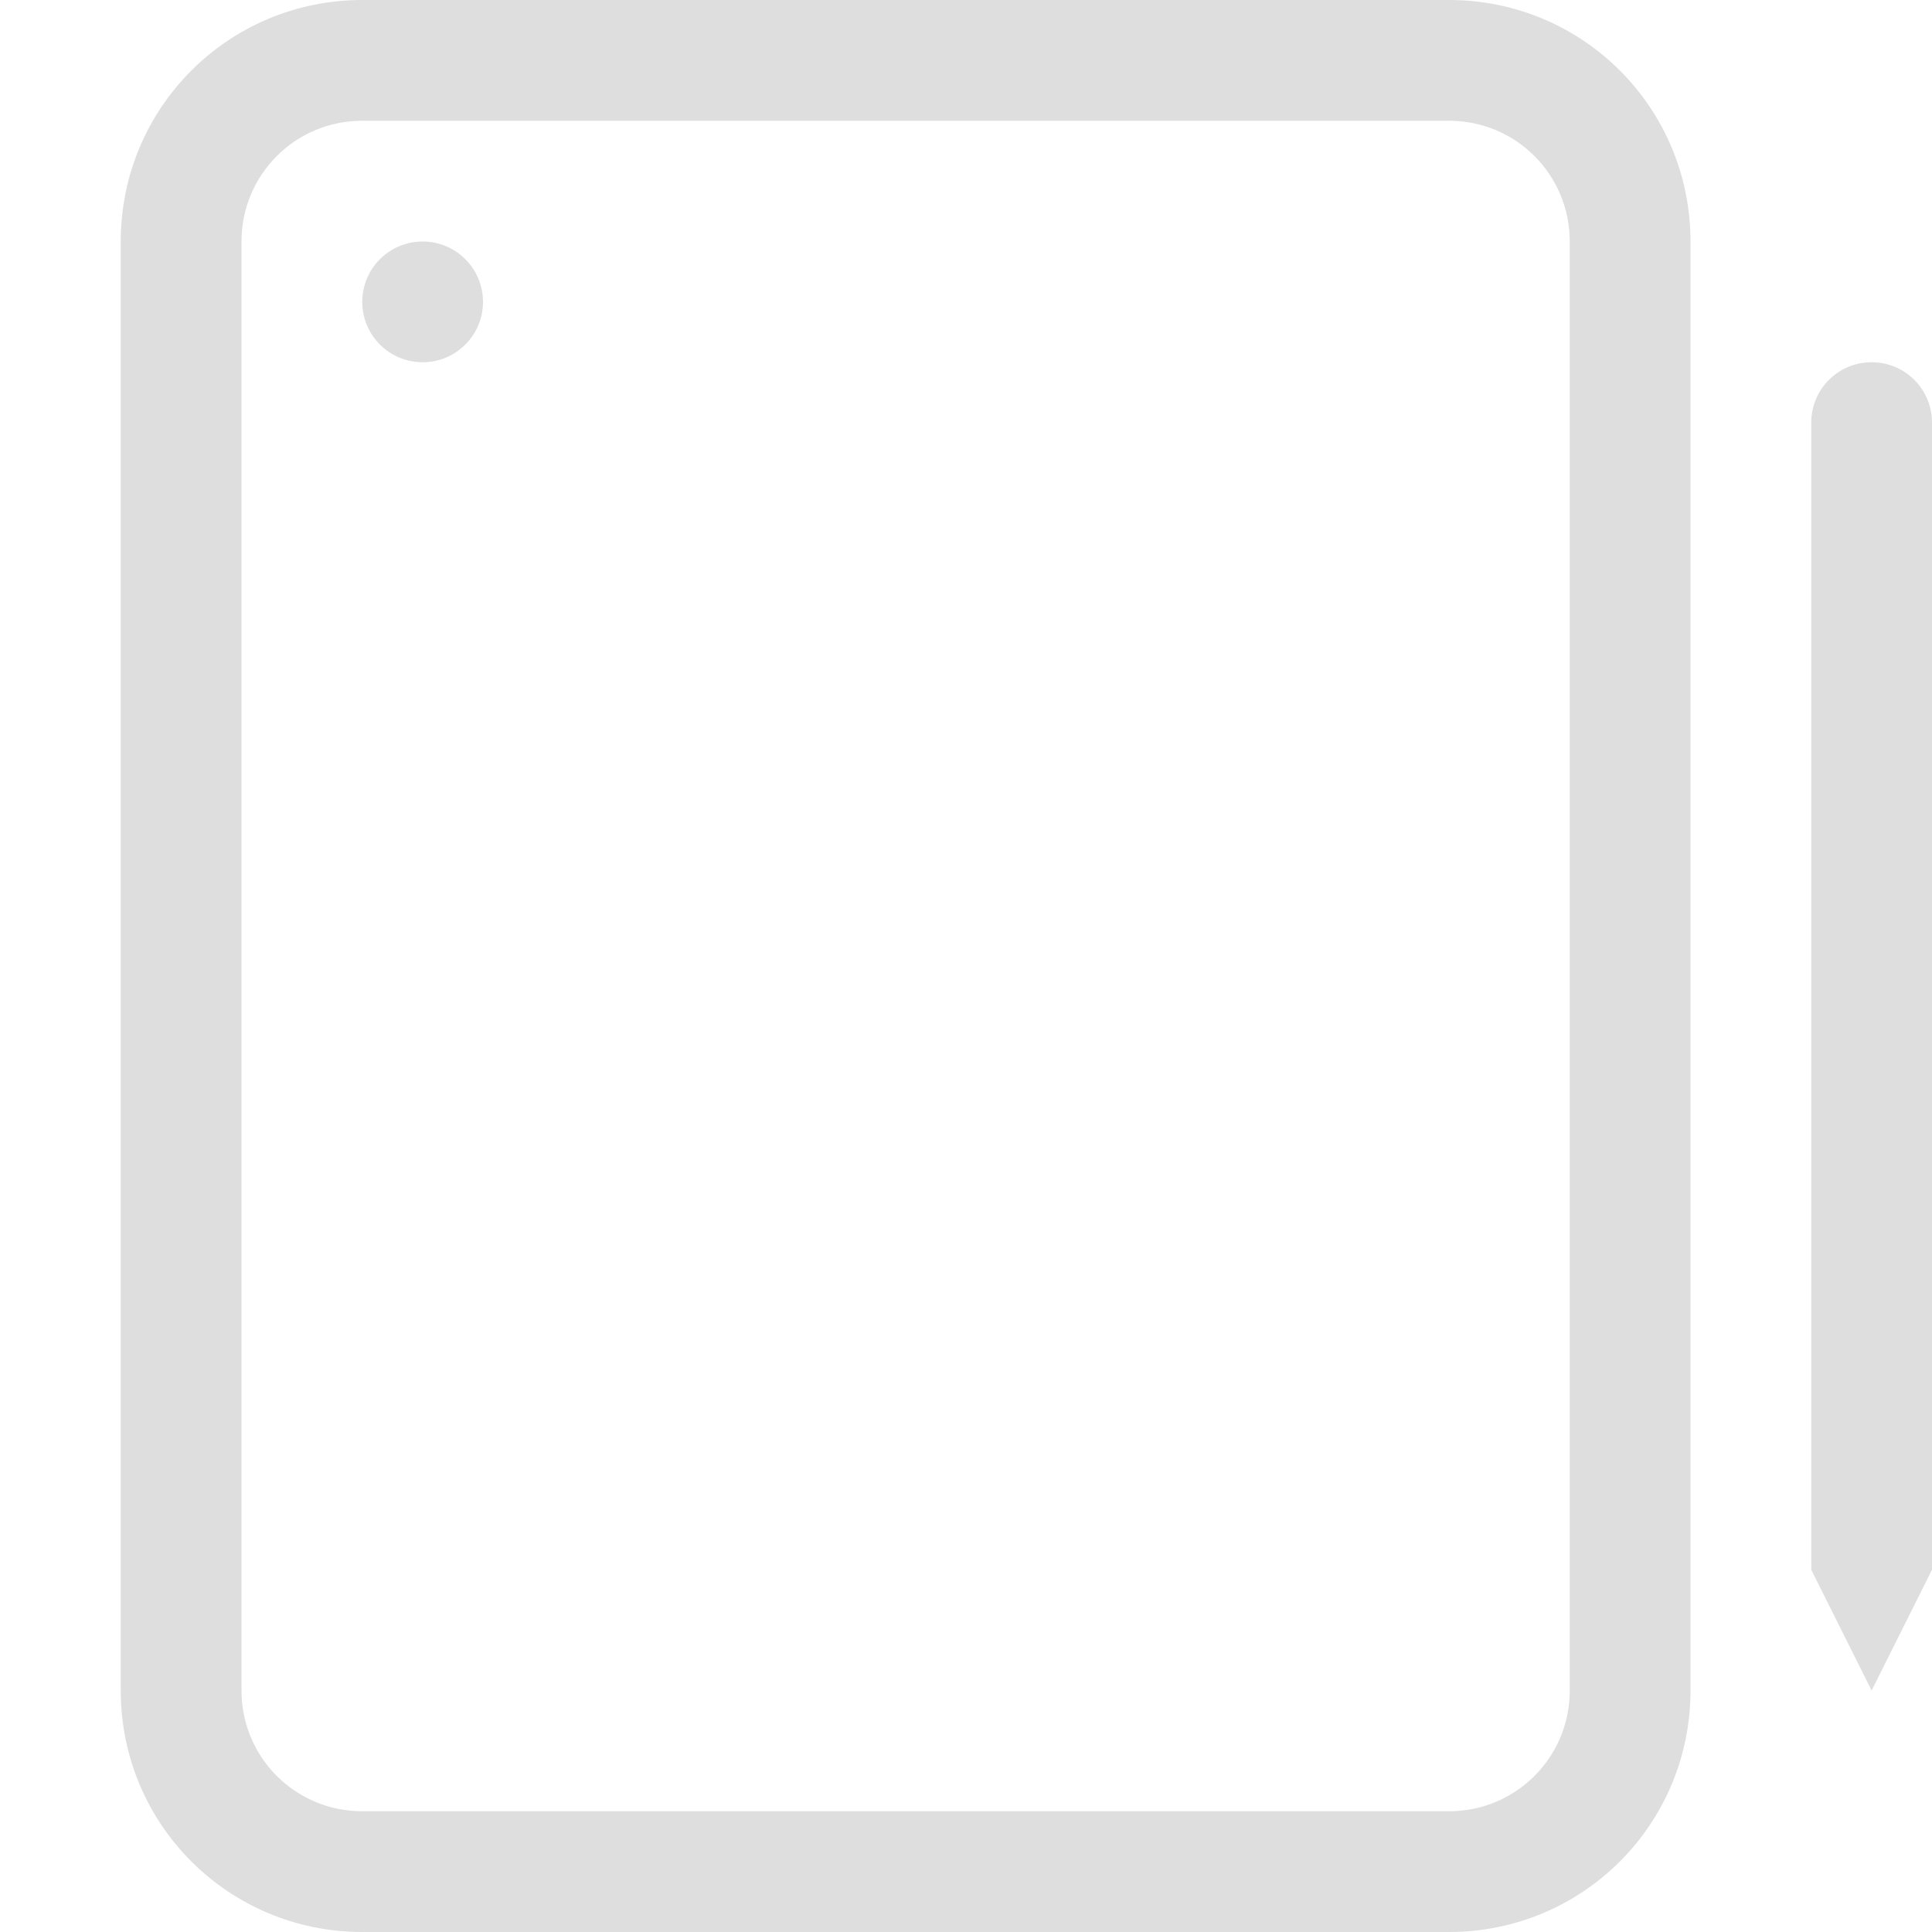
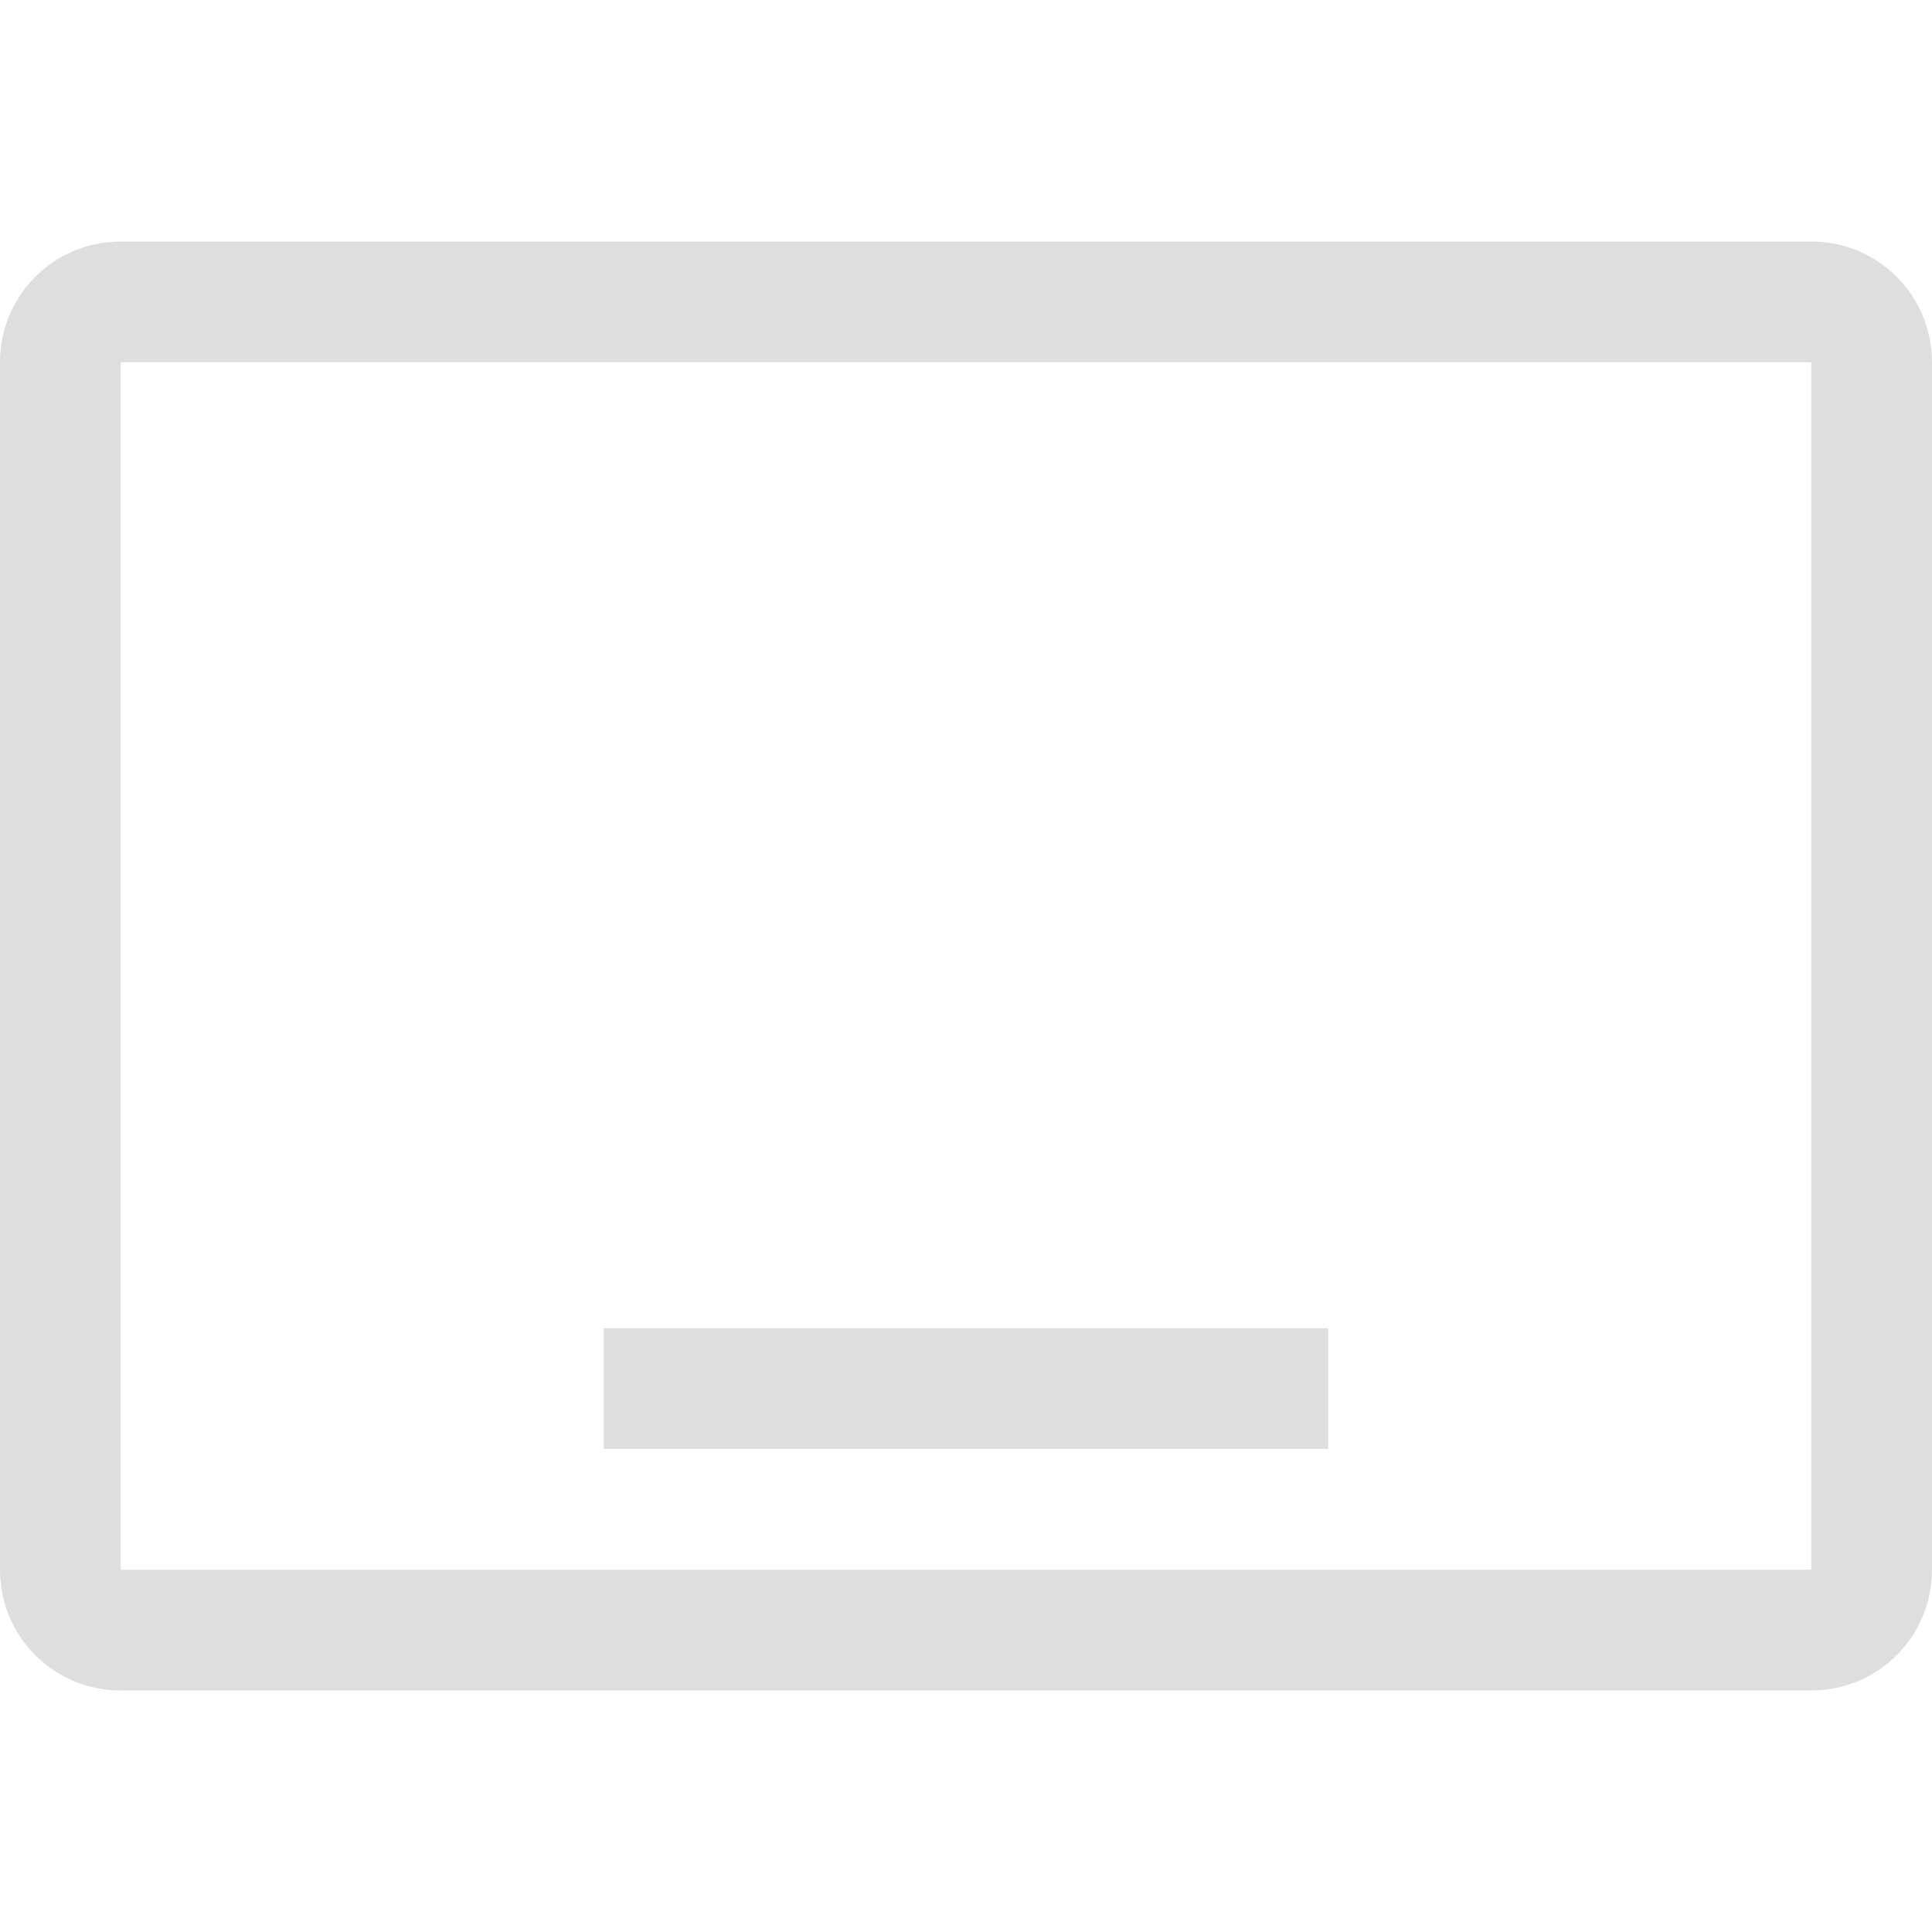
- <svg xmlns="http://www.w3.org/2000/svg" version="1.1" viewBox="0 0 16 16">
-   <defs>
-     <style id="current-color-scheme" type="text/css">.ColorScheme-Text {
-         color:#dedede;
-       }</style>
-   </defs>
-   <g style="fill:currentColor" class="ColorScheme-Text">
-     <path d="m3 0c-1.108 0-2 0.892-2 2v12c0 1.108 0.892 2 2 2h9c1.108 0 2-0.892 2-2v-12c0-1.108-0.892-2-2-2h-9zm0 1h9c0.554 0 1 0.446 1 1v12c0 0.554-0.446 1-1 1h-9c-0.554 0-1-0.446-1-1v-12c0-0.554 0.446-1 1-1z" />
-     <circle cx="3.5" cy="2.5" r=".5" />
-     <path d="m15.5 3c0.277 0 0.5 0.223 0.5 0.5v9.5l-0.5 1-0.5-1v-9.5c0-0.277 0.223-0.5 0.5-0.5z" />
-   </g>
+ <svg xmlns="http://www.w3.org/2000/svg" width="16" height="16" version="1.1" id="svg6">
+   <defs id="defs10" />
+   <path id="path2" fill="#dedede" style="paint-order:stroke fill markers" d="M 1 2 C 0.446 2 0 2.446 0 3 L 0 13 C 0 13.554 0.446 14 1 14 L 15 14 C 15.554 14 16 13.554 16 13 L 16 3 C 16 2.446 15.554 2 15 2 L 1 2 z M 1 3 L 15 3 L 15 13 L 1 13 L 1 3 z M 5 11 L 5 12 L 11 12 L 11 11 L 5 11 z " />
</svg>
